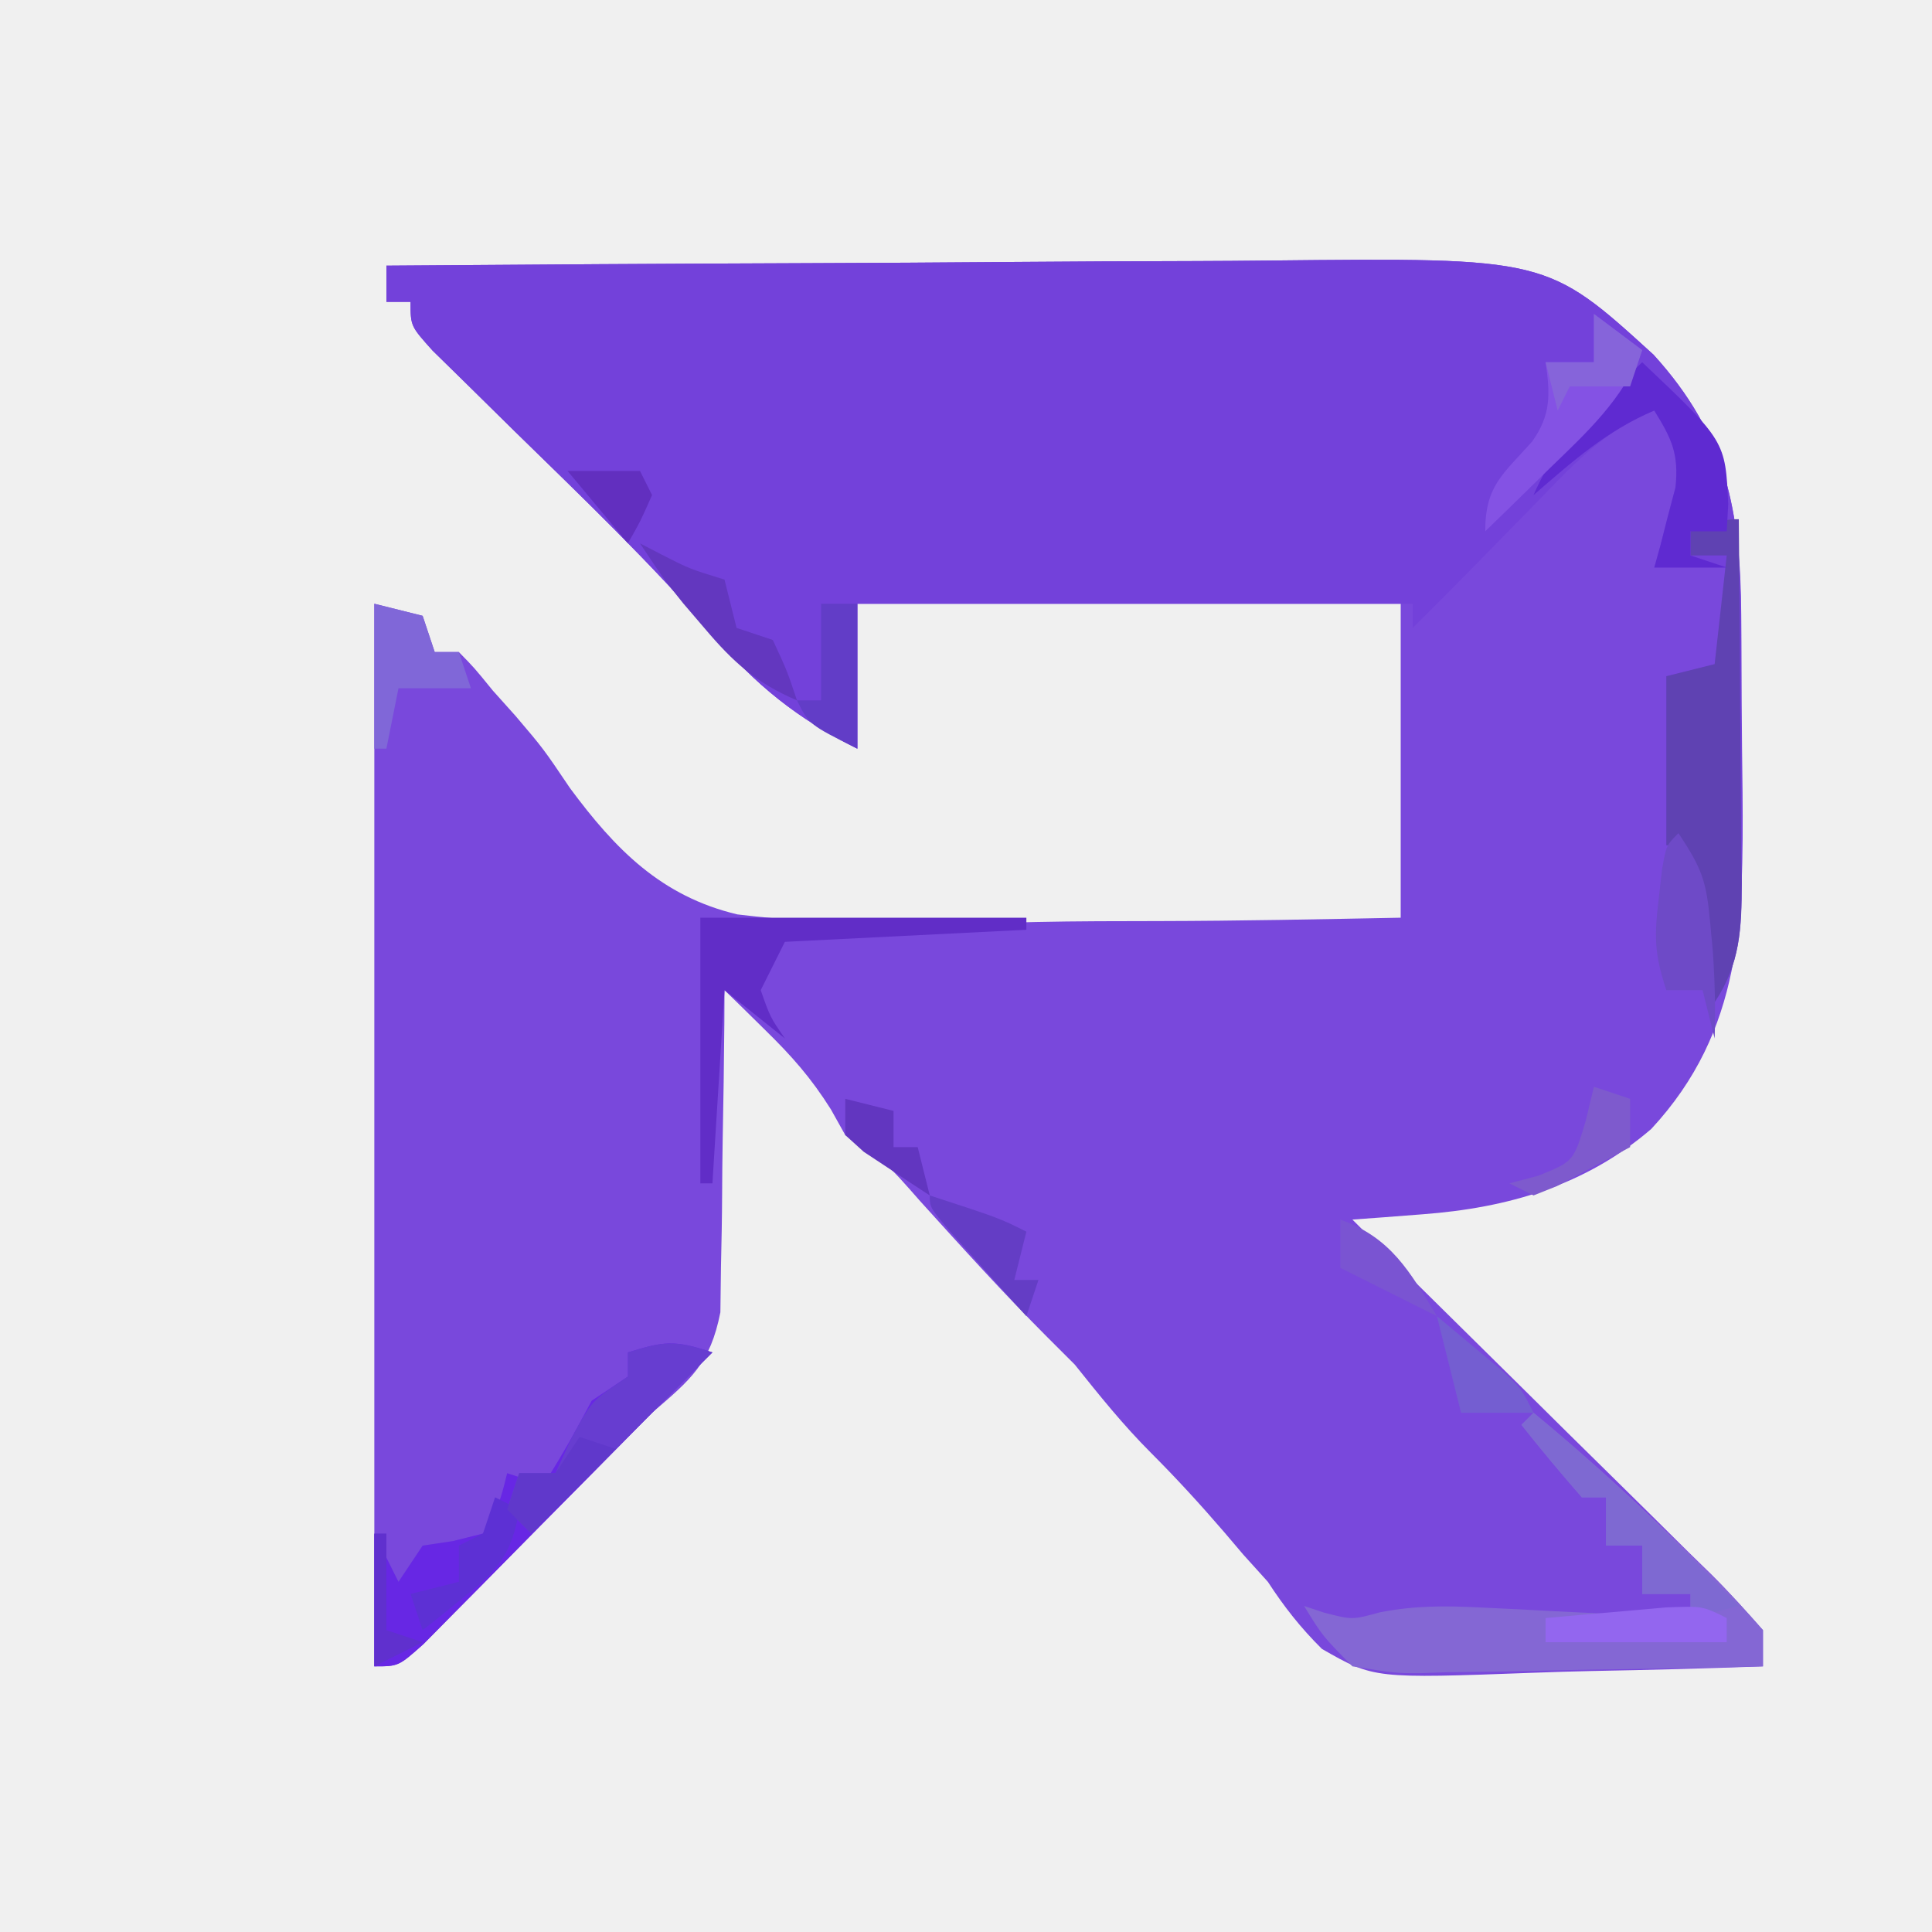
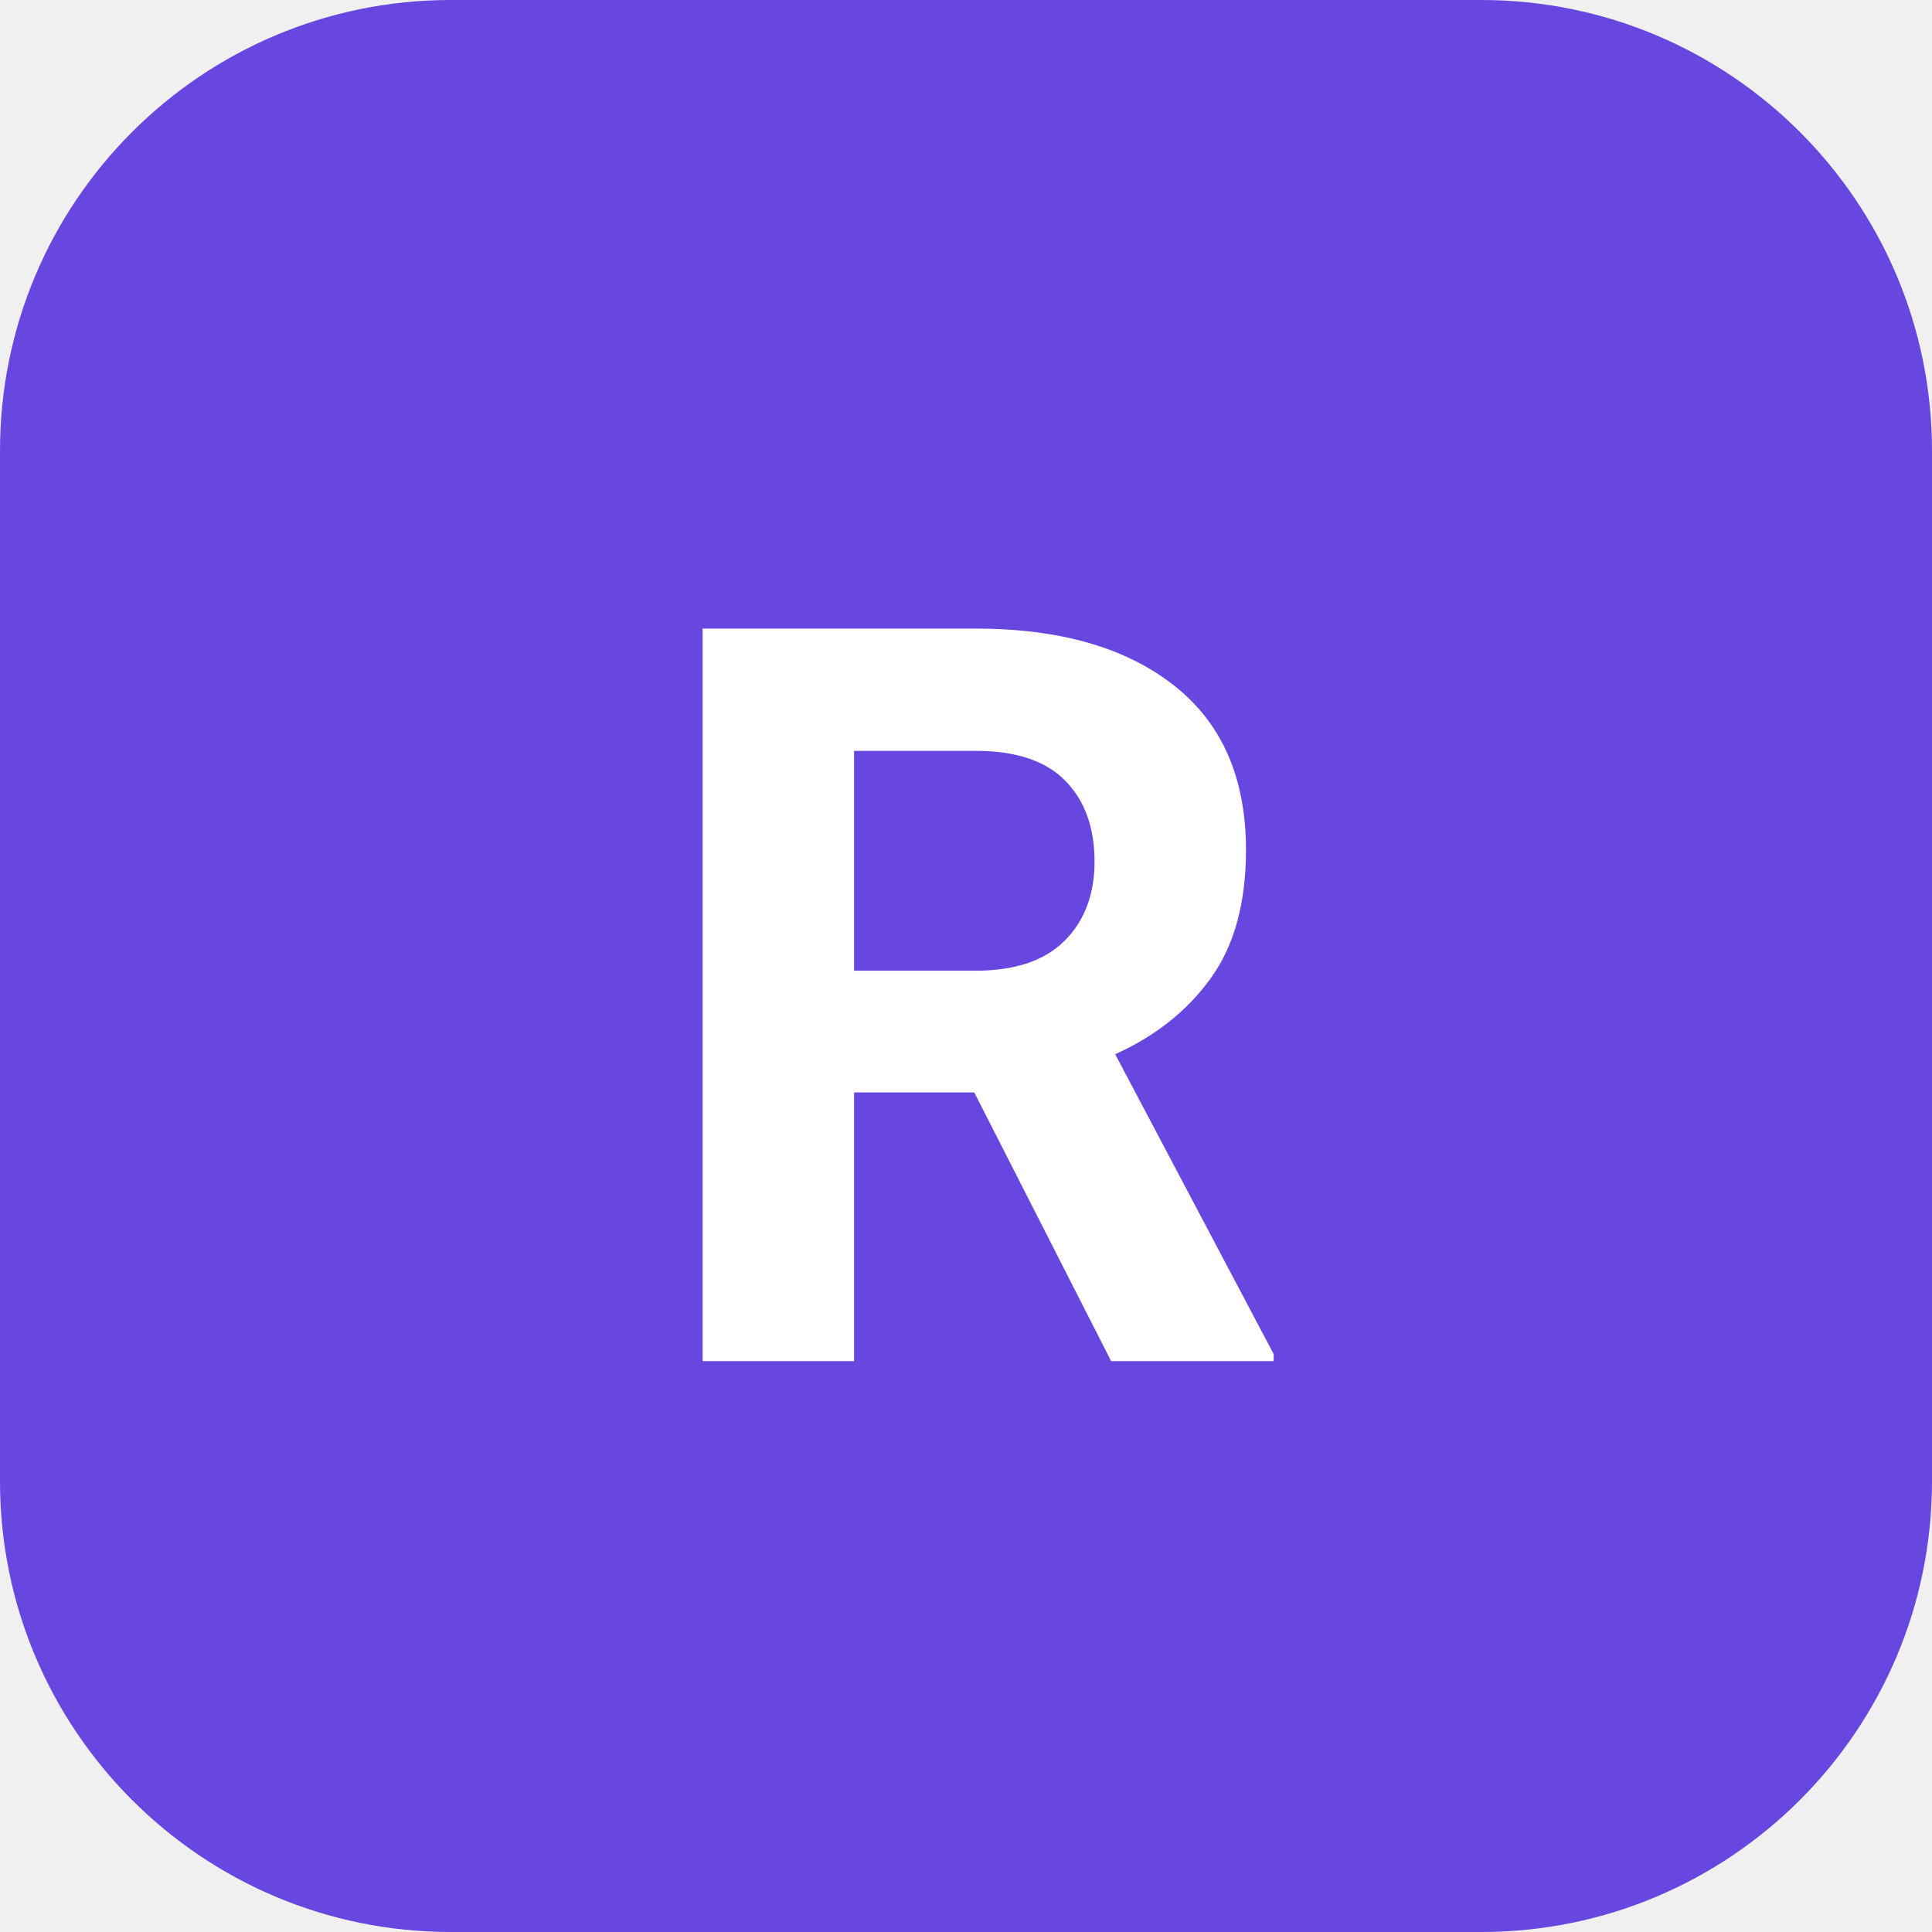
- <svg xmlns="http://www.w3.org/2000/svg" version="1.1" width="160" height="160">
-   <path d="M0 0 C11.692 -0.093 23.384 -0.164 35.077 -0.207 C40.507 -0.228 45.936 -0.256 51.366 -0.302 C56.612 -0.345 61.857 -0.369 67.103 -0.38 C69.098 -0.387 71.094 -0.401 73.09 -0.423 C96.12 -0.663 96.12 -0.663 104.938 7.375 C110.95 13.981 112.153 20.296 112.203 28.949 C112.209 29.721 112.215 30.493 112.22 31.289 C112.23 32.922 112.236 34.555 112.24 36.188 C112.25 38.662 112.281 41.134 112.312 43.607 C112.384 54.087 112.32 63.339 104.75 71.496 C99.285 76.192 92.87 78.031 85.812 78.562 C84.726 78.646 83.639 78.73 82.52 78.816 C81.688 78.877 80.857 78.938 80 79 C83.312 82.322 86.643 85.622 89.988 88.911 C92.587 91.469 95.177 94.036 97.767 96.603 C99.137 97.957 100.51 99.309 101.885 100.658 C103.874 102.612 105.854 104.574 107.832 106.539 C108.76 107.444 108.76 107.444 109.707 108.367 C111.196 109.855 112.606 111.422 114 113 C114 113.99 114 114.98 114 116 C109.286 116.174 104.574 116.3 99.858 116.385 C98.257 116.42 96.655 116.467 95.054 116.528 C81.782 117.02 81.782 117.02 77.476 114.556 C75.709 112.802 74.355 111.082 73 109 C72.327 108.255 71.654 107.51 70.961 106.742 C70.438 106.126 69.914 105.51 69.375 104.875 C67.41 102.594 65.445 100.445 63.312 98.312 C61 96 59.042 93.552 57 91 C56.261 90.263 55.523 89.525 54.762 88.766 C51.113 85.112 47.661 81.293 44.197 77.465 C41.432 74.317 41.432 74.317 38 72 C37.412 70.948 37.412 70.948 36.812 69.875 C35.162 67.256 33.579 65.469 31.387 63.32 C30.753 62.697 30.12 62.073 29.468 61.43 C28.983 60.958 28.499 60.486 28 60 C27.994 61.324 27.994 61.324 27.988 62.675 C27.961 65.965 27.911 69.253 27.847 72.543 C27.824 73.964 27.81 75.384 27.804 76.805 C27.795 78.854 27.754 80.901 27.707 82.949 C27.691 84.18 27.676 85.411 27.659 86.678 C26.817 90.924 25.248 92.212 22 95 C20.328 96.693 18.658 98.387 16.988 100.082 C15.579 101.505 14.17 102.928 12.76 104.349 C11.788 105.332 10.817 106.316 9.848 107.302 C8.441 108.734 7.027 110.158 5.613 111.582 C4.776 112.43 3.938 113.278 3.075 114.152 C1 116 1 116 -1 116 C-1 86.96 -1 57.92 -1 28 C0.32 28.33 1.64 28.66 3 29 C3.33 29.99 3.66 30.98 4 32 C4.66 32 5.32 32 6 32 C7.27 33.293 7.27 33.293 8.812 35.188 C9.434 35.882 10.056 36.577 10.697 37.292 C13 40 13 40 15.205 43.268 C18.957 48.341 22.768 52.233 29.069 53.728 C37.28 54.734 45.525 54.568 53.779 54.356 C57.192 54.283 60.604 54.284 64.018 54.279 C70.684 54.265 77.331 54.13 84 54 C84 45.42 84 36.84 84 28 C69.15 28 54.3 28 39 28 C39 31.96 39 35.92 39 40 C34.038 37.519 30.569 34.748 27.016 30.531 C21.87 24.595 16.202 19.171 10.588 13.684 C9.17 12.296 7.759 10.902 6.348 9.508 C5.512 8.689 4.677 7.871 3.817 7.028 C2 5 2 5 2 3 C1.34 3 0.68 3 0 3 C0 2.01 0 1.02 0 0 Z " fill="#7948DC" transform="translate(32,22)" />
-   <path d="M0 0 C11.692 -0.093 23.384 -0.164 35.077 -0.207 C40.507 -0.228 45.936 -0.256 51.366 -0.302 C56.612 -0.345 61.857 -0.369 67.103 -0.38 C69.098 -0.387 71.094 -0.401 73.09 -0.423 C96.12 -0.663 96.12 -0.663 104.938 7.375 C111.013 14.051 112.155 20.388 112.168 29.125 C112.173 30.301 112.173 30.301 112.178 31.5 C112.183 33.155 112.185 34.809 112.185 36.463 C112.187 38.991 112.206 41.519 112.225 44.047 C112.228 45.656 112.23 47.266 112.23 48.875 C112.238 49.629 112.245 50.384 112.252 51.161 C112.236 54.928 112.111 57.804 110 61 C109.876 60.154 109.752 59.309 109.625 58.438 C108.972 54.848 108.048 51.492 107 48 C106.67 48 106.34 48 106 48 C106 43.38 106 38.76 106 34 C107.32 33.67 108.64 33.34 110 33 C110.33 30.36 110.66 27.72 111 25 C109.02 25 107.04 25 105 25 C105.168 24.397 105.335 23.793 105.508 23.172 C105.711 22.373 105.915 21.573 106.125 20.75 C106.334 19.961 106.543 19.172 106.758 18.359 C107.043 15.58 106.45 14.341 105 12 C100.816 13.629 98.059 16.717 95 19.875 C94.479 20.405 93.958 20.935 93.422 21.48 C92.409 22.511 91.399 23.543 90.391 24.577 C88.609 26.4 86.807 28.202 85 30 C85 29.34 85 28.68 85 28 C69.82 28 54.64 28 39 28 C39 31.96 39 35.92 39 40 C34.038 37.519 30.569 34.748 27.016 30.531 C21.87 24.595 16.202 19.171 10.588 13.684 C9.17 12.296 7.759 10.902 6.348 9.508 C5.512 8.689 4.677 7.871 3.817 7.028 C2 5 2 5 2 3 C1.34 3 0.68 3 0 3 C0 2.01 0 1.02 0 0 Z " fill="#7341DA" transform="translate(32,22)" />
-   <path d="M0 0 C4.699 3.845 9.104 7.941 13.438 12.188 C13.982 12.711 14.526 13.234 15.087 13.772 C16.451 15.124 17.732 16.558 19 18 C19 18.99 19 19.98 19 21 C14.231 21.124 9.463 21.214 4.693 21.275 C3.071 21.3 1.45 21.334 -0.172 21.377 C-2.505 21.438 -4.838 21.466 -7.172 21.488 C-7.895 21.514 -8.618 21.54 -9.363 21.566 C-11.425 21.568 -11.425 21.568 -15 21 C-17.489 18.469 -17.489 18.469 -19 16 C-18.443 16.186 -17.886 16.371 -17.312 16.562 C-14.999 17.153 -14.999 17.153 -12.7 16.52 C-9.839 15.969 -7.387 15.975 -4.48 16.121 C-2.948 16.194 -2.948 16.194 -1.385 16.268 C-0.33 16.324 0.725 16.38 1.812 16.438 C2.887 16.49 3.961 16.542 5.068 16.596 C7.713 16.725 10.356 16.86 13 17 C13 16.34 13 15.68 13 15 C11.68 15 10.36 15 9 15 C9 13.68 9 12.36 9 11 C8.01 11 7.02 11 6 11 C6 9.68 6 8.36 6 7 C5.34 7 4.68 7 4 7 C2.286 5.041 0.616 3.041 -1 1 C-0.67 0.67 -0.34 0.34 0 0 Z " fill="#8467D4" transform="translate(127,117)" />
-   <path d="M0 0 C0.049 5.054 0.086 10.107 0.11 15.161 C0.12 16.88 0.134 18.599 0.151 20.317 C0.175 22.79 0.186 25.262 0.195 27.734 C0.206 28.501 0.216 29.268 0.227 30.058 C0.227 33.86 0.145 36.779 -2 40 C-2.124 39.154 -2.248 38.309 -2.375 37.438 C-3.028 33.848 -3.952 30.492 -5 27 C-5.33 27 -5.66 27 -6 27 C-6 22.38 -6 17.76 -6 13 C-4.68 12.67 -3.36 12.34 -2 12 C-1.67 9.03 -1.34 6.06 -1 3 C-1.99 3 -2.98 3 -4 3 C-4 2.34 -4 1.68 -4 1 C-1 0 -1 0 0 0 Z " fill="#5F42B2" transform="translate(144,43)" />
-   <path d="M0 0 C-0.722 0.72 -1.443 1.44 -2.187 2.182 C-4.806 4.805 -7.411 7.441 -10.012 10.082 C-11.421 11.505 -12.83 12.928 -14.24 14.349 C-15.212 15.332 -16.183 16.316 -17.152 17.302 C-18.559 18.734 -19.973 20.158 -21.387 21.582 C-22.224 22.43 -23.062 23.278 -23.925 24.152 C-26 26 -26 26 -28 26 C-28 22.37 -28 18.74 -28 15 C-27.34 16.32 -26.68 17.64 -26 19 C-25.34 18.01 -24.68 17.02 -24 16 C-23.175 15.876 -22.35 15.752 -21.5 15.625 C-20.675 15.419 -19.85 15.213 -19 15 C-17.625 12.524 -17.625 12.524 -17 10 C-16.01 10.33 -15.02 10.66 -14 11 C-11.905 7.553 -11.905 7.553 -10 4 C-9.01 3.34 -8.02 2.68 -7 2 C-7 1.34 -7 0.68 -7 0 C-3.99 -0.934 -3.133 -1.044 0 0 Z " fill="#6727E4" transform="translate(59,112)" />
-   <path d="M0 0 C8.91 0 17.82 0 27 0 C27 0.33 27 0.66 27 1 C20.4 1.33 13.8 1.66 7 2 C6.34 3.32 5.68 4.64 5 6 C5.783 8.235 5.783 8.235 7 10 C5.35 8.68 3.7 7.36 2 6 C1.67 11.28 1.34 16.56 1 22 C0.67 22 0.34 22 0 22 C0 14.74 0 7.48 0 0 Z " fill="#612DC7" transform="translate(58,76)" />
-   <path d="M0 0 C6.888 6.525 6.888 6.525 7.125 11.75 C7.084 12.492 7.043 13.235 7 14 C6.01 14 5.02 14 4 14 C4 14.66 4 15.32 4 16 C4.99 16.33 5.98 16.66 7 17 C5.02 17 3.04 17 1 17 C1.168 16.397 1.335 15.793 1.508 15.172 C1.711 14.373 1.915 13.573 2.125 12.75 C2.334 11.961 2.543 11.172 2.758 10.359 C3.043 7.58 2.45 6.341 1 4 C-2.941 5.668 -5.789 8.227 -9 11 C-7.592 7.785 -5.897 5.678 -3.375 3.25 C-2.743 2.636 -2.112 2.023 -1.461 1.391 C-0.738 0.702 -0.738 0.702 0 0 Z " fill="#5F2AD1" transform="translate(136,30)" />
-   <path d="M0 0 C1.32 0.99 2.64 1.98 4 3 C2.39 7.074 -0.538 9.765 -3.625 12.75 C-4.141 13.257 -4.656 13.763 -5.188 14.285 C-6.454 15.528 -7.726 16.765 -9 18 C-9 14.213 -7.529 13.284 -5.113 10.562 C-3.543 8.358 -3.614 6.621 -4 4 C-2.68 4 -1.36 4 0 4 C0 2.68 0 1.36 0 0 Z " fill="#8452E4" transform="translate(132,26)" />
-   <path d="M0 0 C-5 5 -10 10 -15 15 C-15.66 14.34 -16.32 13.68 -17 13 C-16.67 12.01 -16.34 11.02 -16 10 C-15.01 10 -14.02 10 -13 10 C-12.35 8.577 -12.35 8.577 -11.688 7.125 C-10 4 -10 4 -7 2 C-7 1.34 -7 0.68 -7 0 C-3.99 -0.934 -3.133 -1.044 0 0 Z " fill="#673DD0" transform="translate(59,112)" />
-   <path d="M0 0 C6.033 4.984 11.518 10.419 17 16 C15.68 16.33 14.36 16.66 13 17 C13 16.34 13 15.68 13 15 C11.68 15 10.36 15 9 15 C9 13.68 9 12.36 9 11 C8.01 11 7.02 11 6 11 C6 9.68 6 8.36 6 7 C5.34 7 4.68 7 4 7 C2.286 5.041 0.616 3.041 -1 1 C-0.67 0.67 -0.34 0.34 0 0 Z " fill="#7E69D2" transform="translate(127,117)" />
-   <path d="M0 0 C1.977 2.965 2.313 3.991 2.625 7.375 C2.735 8.56 2.735 8.56 2.848 9.77 C3.013 12.187 3.078 14.578 3 17 C2.67 15.68 2.34 14.36 2 13 C1.01 13 0.02 13 -1 13 C-2.019 9.942 -2.002 8.502 -1.625 5.375 C-1.535 4.578 -1.445 3.782 -1.352 2.961 C-1 1 -1 1 0 0 Z " fill="#6E4AC7" transform="translate(139,69)" />
-   <path d="M0 0 C1.32 0.33 2.64 0.66 4 1 C4.33 1.99 4.66 2.98 5 4 C5.66 4 6.32 4 7 4 C7.33 4.99 7.66 5.98 8 7 C6.02 7 4.04 7 2 7 C1.67 8.65 1.34 10.3 1 12 C0.67 12 0.34 12 0 12 C0 8.04 0 4.08 0 0 Z " fill="#8067D8" transform="translate(31,50)" />
-   <path d="M0 0 C0.99 0 1.98 0 3 0 C3 3.96 3 7.92 3 12 C-1 10 -1 10 -2 8 C-1.34 8 -0.68 8 0 8 C0 5.36 0 2.72 0 0 Z " fill="#623DC7" transform="translate(68,50)" />
-   <path d="M0 0 C0.99 0.33 1.98 0.66 3 1 C3 2.32 3 3.64 3 5 C1.713 5.697 0.421 6.382 -0.875 7.062 C-1.954 7.637 -1.954 7.637 -3.055 8.223 C-3.697 8.479 -4.339 8.736 -5 9 C-5.66 8.67 -6.32 8.34 -7 8 C-6.216 7.794 -5.433 7.588 -4.625 7.375 C-1.691 6.193 -1.691 6.193 -0.688 2.875 C-0.461 1.926 -0.234 0.978 0 0 Z " fill="#7E5ACD" transform="translate(132,90)" />
-   <path d="M0 0 C0.598 0.309 1.196 0.619 1.812 0.938 C4.09 2.102 4.09 2.102 7 3 C7.333 4.333 7.667 5.667 8 7 C8.99 7.33 9.98 7.66 11 8 C12.188 10.562 12.188 10.562 13 13 C9.64 11.571 7.723 9.839 5.375 7.062 C4.785 6.373 4.194 5.683 3.586 4.973 C2 3 2 3 0 0 Z " fill="#6337BF" transform="translate(53,45)" />
-   <path d="M0 0 C0 0.66 0 1.32 0 2 C-4.95 2 -9.9 2 -15 2 C-15 1.34 -15 0.68 -15 0 C-12.876 -0.194 -10.75 -0.38 -8.625 -0.562 C-7.442 -0.667 -6.258 -0.771 -5.039 -0.879 C-2 -1 -2 -1 0 0 Z " fill="#9366EF" transform="translate(143,134)" />
-   <path d="M0 0 C0.66 0.33 1.32 0.66 2 1 C1.444 4.599 0.251 5.999 -2.562 8.25 C-3.203 8.771 -3.844 9.292 -4.504 9.828 C-4.998 10.215 -5.491 10.602 -6 11 C-6.33 10.01 -6.66 9.02 -7 8 C-5.68 7.67 -4.36 7.34 -3 7 C-3 6.01 -3 5.02 -3 4 C-2.34 3.67 -1.68 3.34 -1 3 C-0.67 2.01 -0.34 1.02 0 0 Z " fill="#5D30D4" transform="translate(41,124)" />
-   <path d="M0 0 C5.75 1.875 5.75 1.875 8 3 C7.67 4.32 7.34 5.64 7 7 C7.66 7 8.32 7 9 7 C8.67 7.99 8.34 8.98 8 10 C6.664 8.524 5.331 7.044 4 5.562 C3.257 4.739 2.515 3.915 1.75 3.066 C0 1 0 1 0 0 Z " fill="#643DC5" transform="translate(77,99)" />
-   <path d="M0 0 C1.32 0.99 2.64 1.98 4 3 C3.67 3.99 3.34 4.98 3 6 C1.35 6 -0.3 6 -2 6 C-2.33 6.66 -2.66 7.32 -3 8 C-3.33 6.68 -3.66 5.36 -4 4 C-2.68 4 -1.36 4 0 4 C0 2.68 0 1.36 0 0 Z " fill="#8664DA" transform="translate(132,26)" />
-   <path d="M0 0 C1.149 0.954 2.294 1.914 3.438 2.875 C4.076 3.409 4.714 3.942 5.371 4.492 C7 6 7 6 8 8 C6.02 8 4.04 8 2 8 C1.34 5.36 0.68 2.72 0 0 Z " fill="#745ED1" transform="translate(119,109)" />
-   <path d="M0 0 C0.99 0.33 1.98 0.66 3 1 C0.69 3.31 -1.62 5.62 -4 8 C-4.66 7.34 -5.32 6.68 -6 6 C-5.67 5.01 -5.34 4.02 -5 3 C-4.01 3 -3.02 3 -2 3 C-1.34 2.01 -0.68 1.02 0 0 Z " fill="#6038CB" transform="translate(48,119)" />
-   <path d="M0 0 C4.206 1.502 5.739 4.286 8 8 C5.333 6.667 2.667 5.333 0 4 C0 2.68 0 1.36 0 0 Z " fill="#7A54D2" transform="translate(111,101)" />
-   <path d="M0 0 C1.98 0 3.96 0 6 0 C6.33 0.66 6.66 1.32 7 2 C6.062 4.125 6.062 4.125 5 6 C3.35 4.02 1.7 2.04 0 0 Z " fill="#622FBF" transform="translate(47,39)" />
-   <path d="M0 0 C1.32 0.33 2.64 0.66 4 1 C4 1.99 4 2.98 4 4 C4.66 4 5.32 4 6 4 C6.33 5.32 6.66 6.64 7 8 C5.825 7.242 4.66 6.468 3.5 5.688 C2.525 5.044 2.525 5.044 1.531 4.387 C1.026 3.929 0.521 3.471 0 3 C0 2.01 0 1.02 0 0 Z " fill="#6236C0" transform="translate(70,91)" />
-   <path d="M0 0 C0.33 0 0.66 0 1 0 C1 2.64 1 5.28 1 8 C1.99 8.33 2.98 8.66 4 9 C2.02 9.99 2.02 9.99 0 11 C0 7.37 0 3.74 0 0 Z " fill="#6030CE" transform="translate(31,127)" />
+ <svg xmlns="http://www.w3.org/2000/svg" viewBox="0 0 180 180" width="180" height="180">
+   <rect width="180" height="180" rx="42" fill="#6847E0" />
+   <text x="90" y="94" fill="#FFFFFF" font-family="-apple-system, BlinkMacSystemFont, 'Segoe UI', Roboto, Helvetica, Arial, sans-serif" font-size="96" font-weight="600" text-anchor="middle" dominant-baseline="central">R</text>
</svg>
